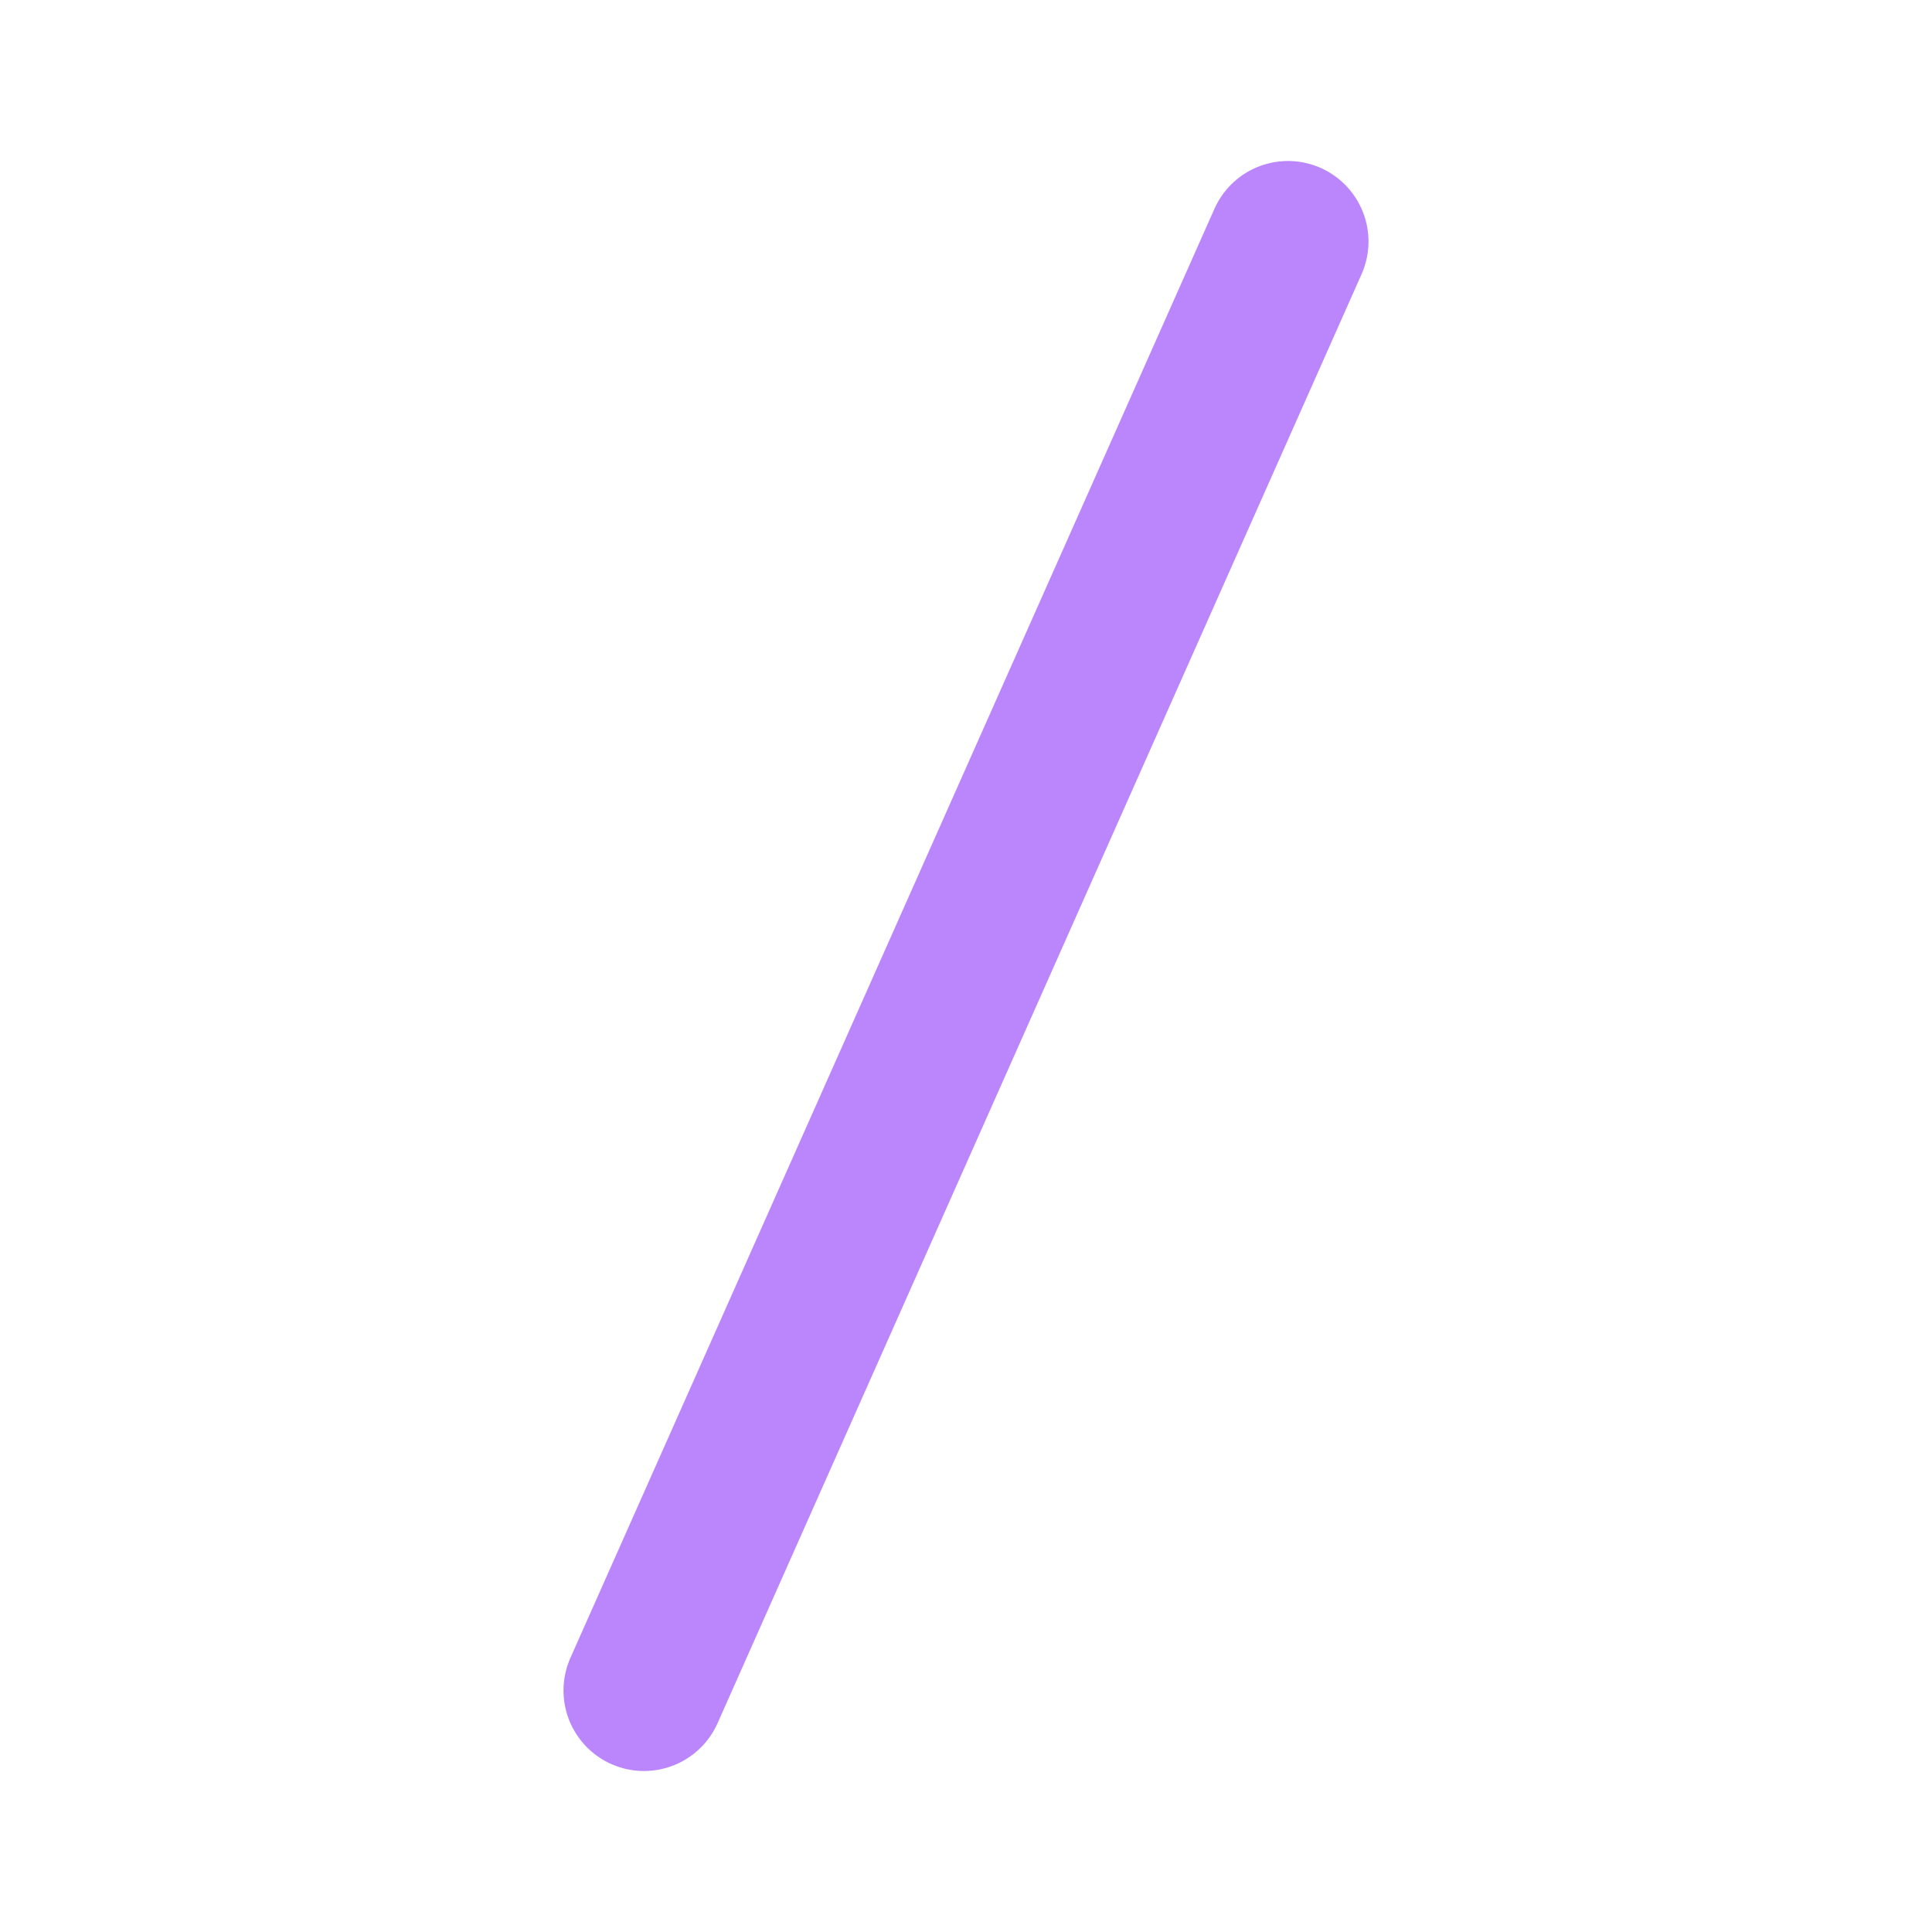
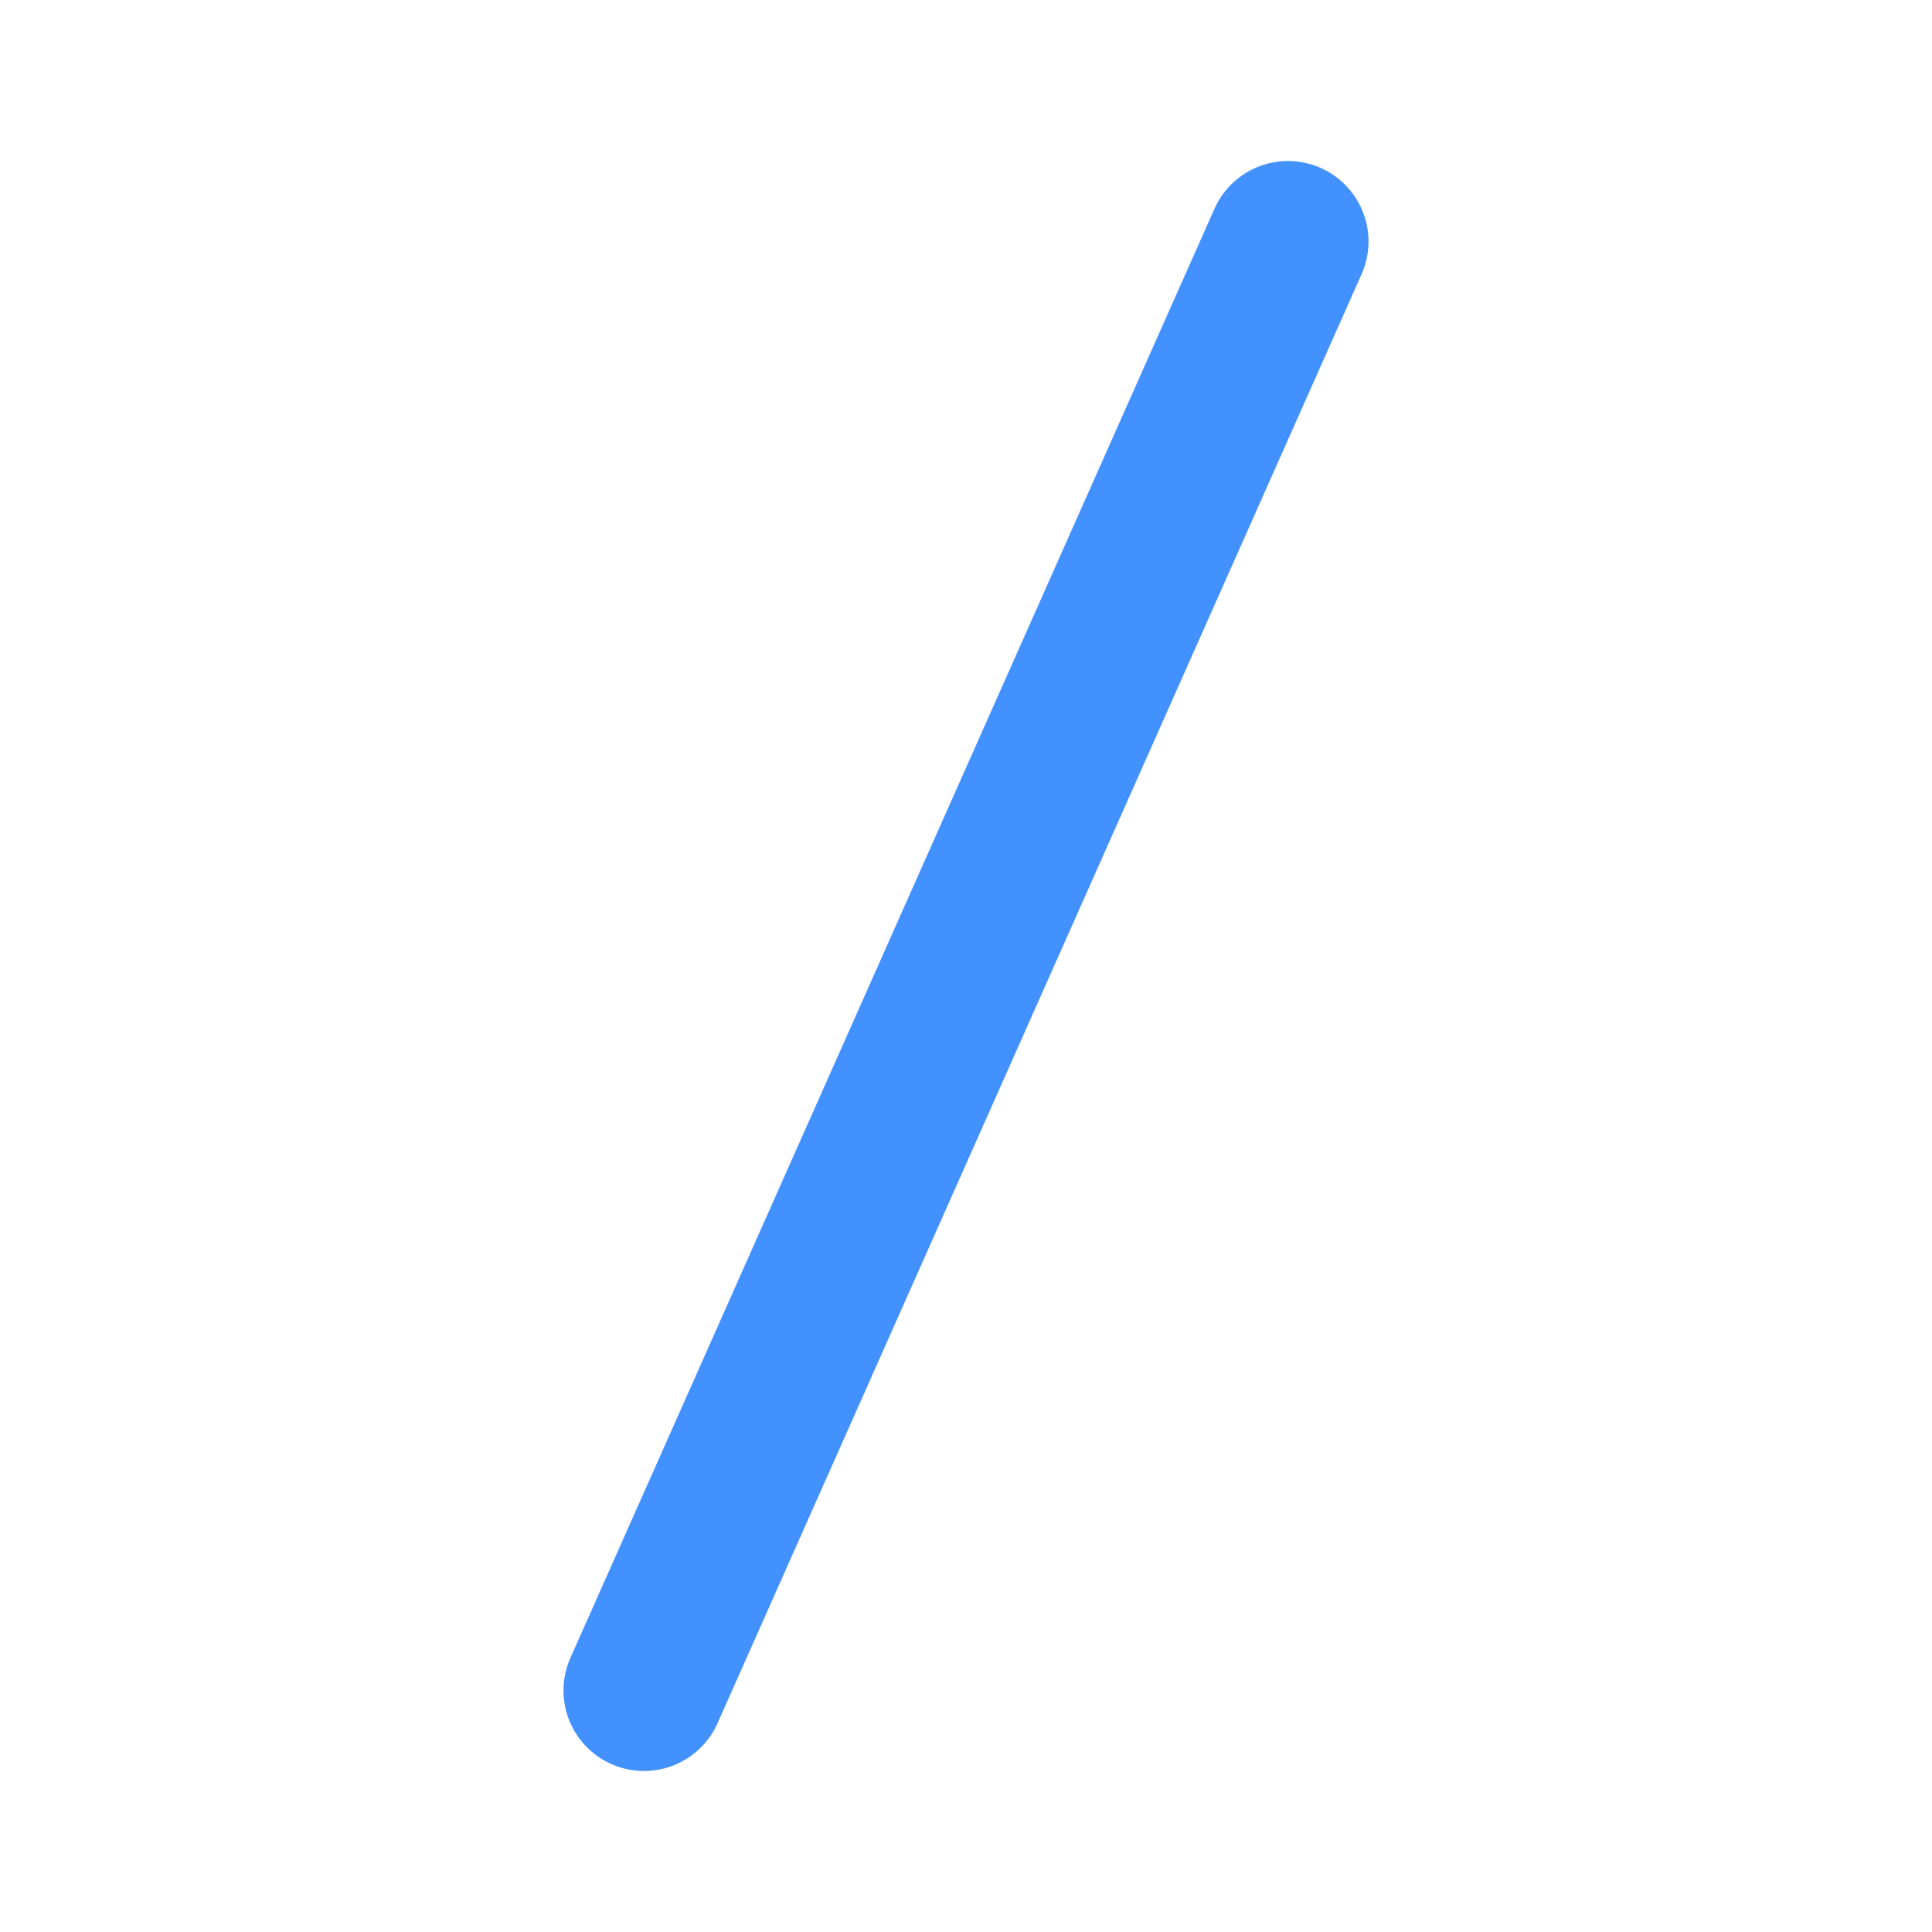
- <svg xmlns="http://www.w3.org/2000/svg" width="256px" height="256px" viewBox="0 0 24 24" fill="none" stroke="#bb86fc">
+ <svg xmlns="http://www.w3.org/2000/svg" width="256px" height="256px" viewBox="0 0 24 24" fill="none" stroke="#4291ff">
  <g id="SVGRepo_bgCarrier" stroke-width="0" />
  <g id="SVGRepo_tracerCarrier" stroke-linecap="round" stroke-linejoin="round" />
  <g id="SVGRepo_iconCarrier">
-     <path d="M16 3L8 21" stroke="#bb86fc" stroke-width="2" stroke-linecap="round" stroke-linejoin="round" />
+     <path d="M16 3L8 21" stroke="#4291ff" stroke-width="2" stroke-linecap="round" stroke-linejoin="round" />
  </g>
</svg>
